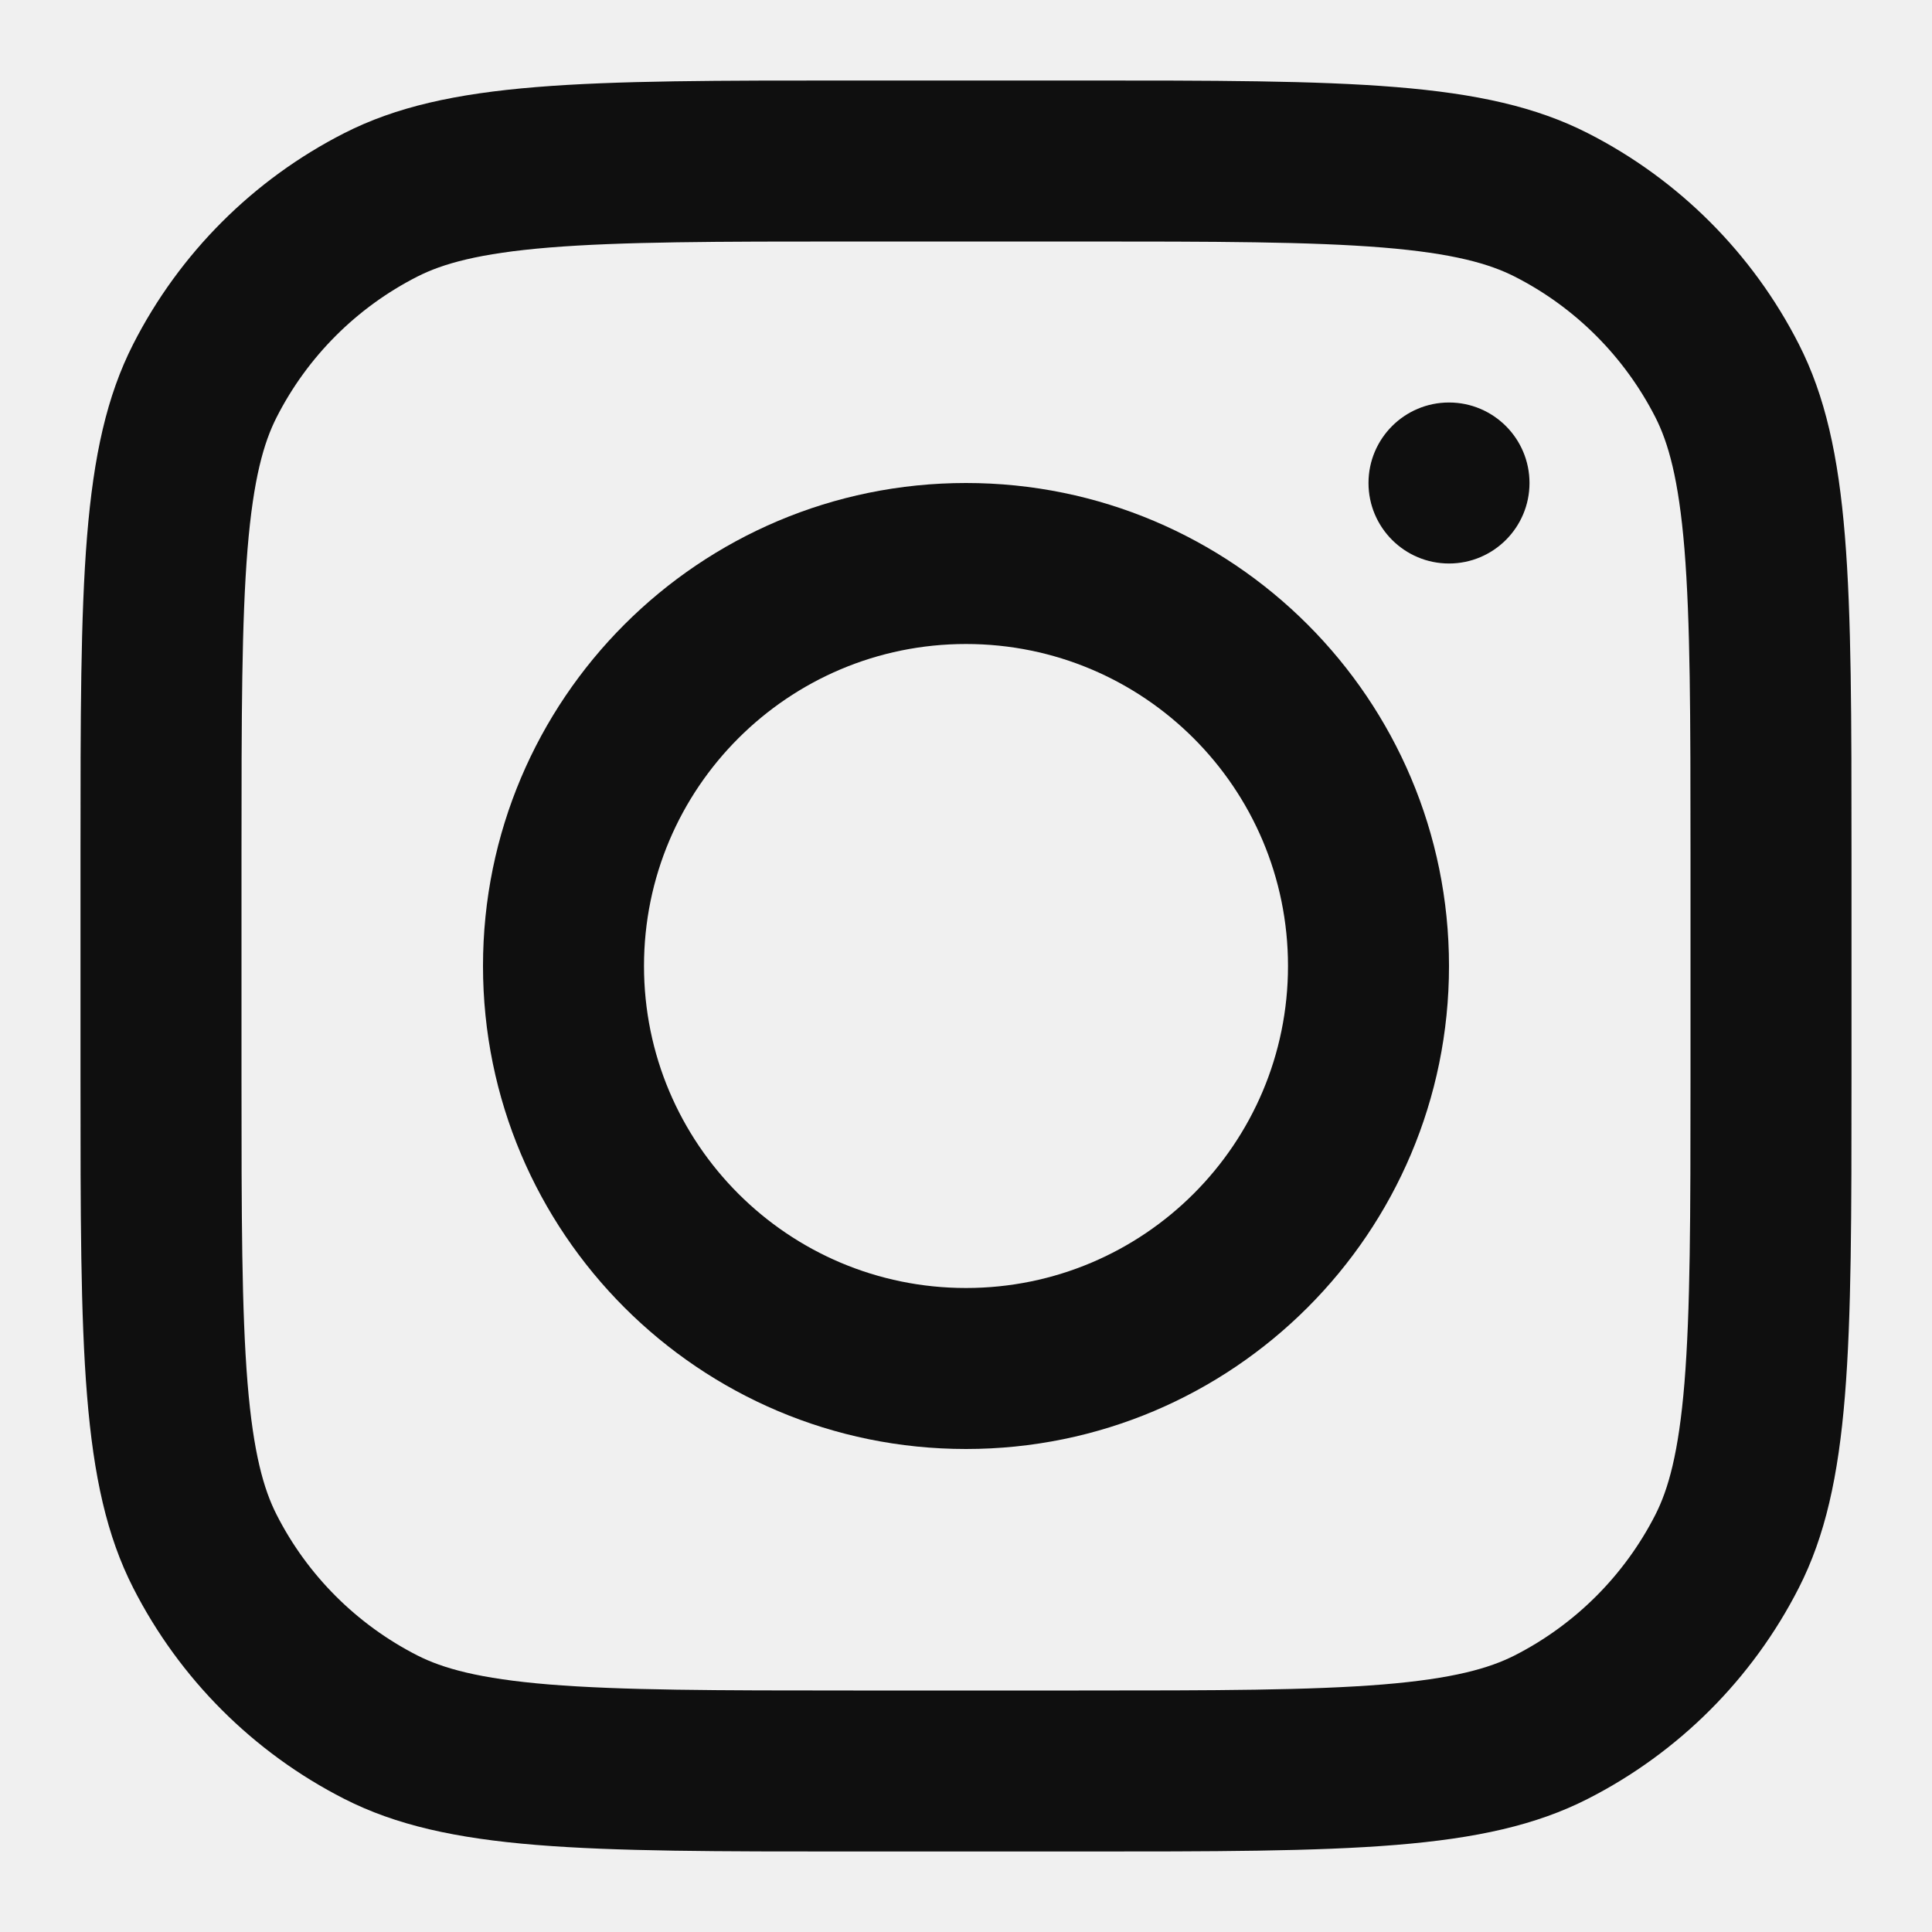
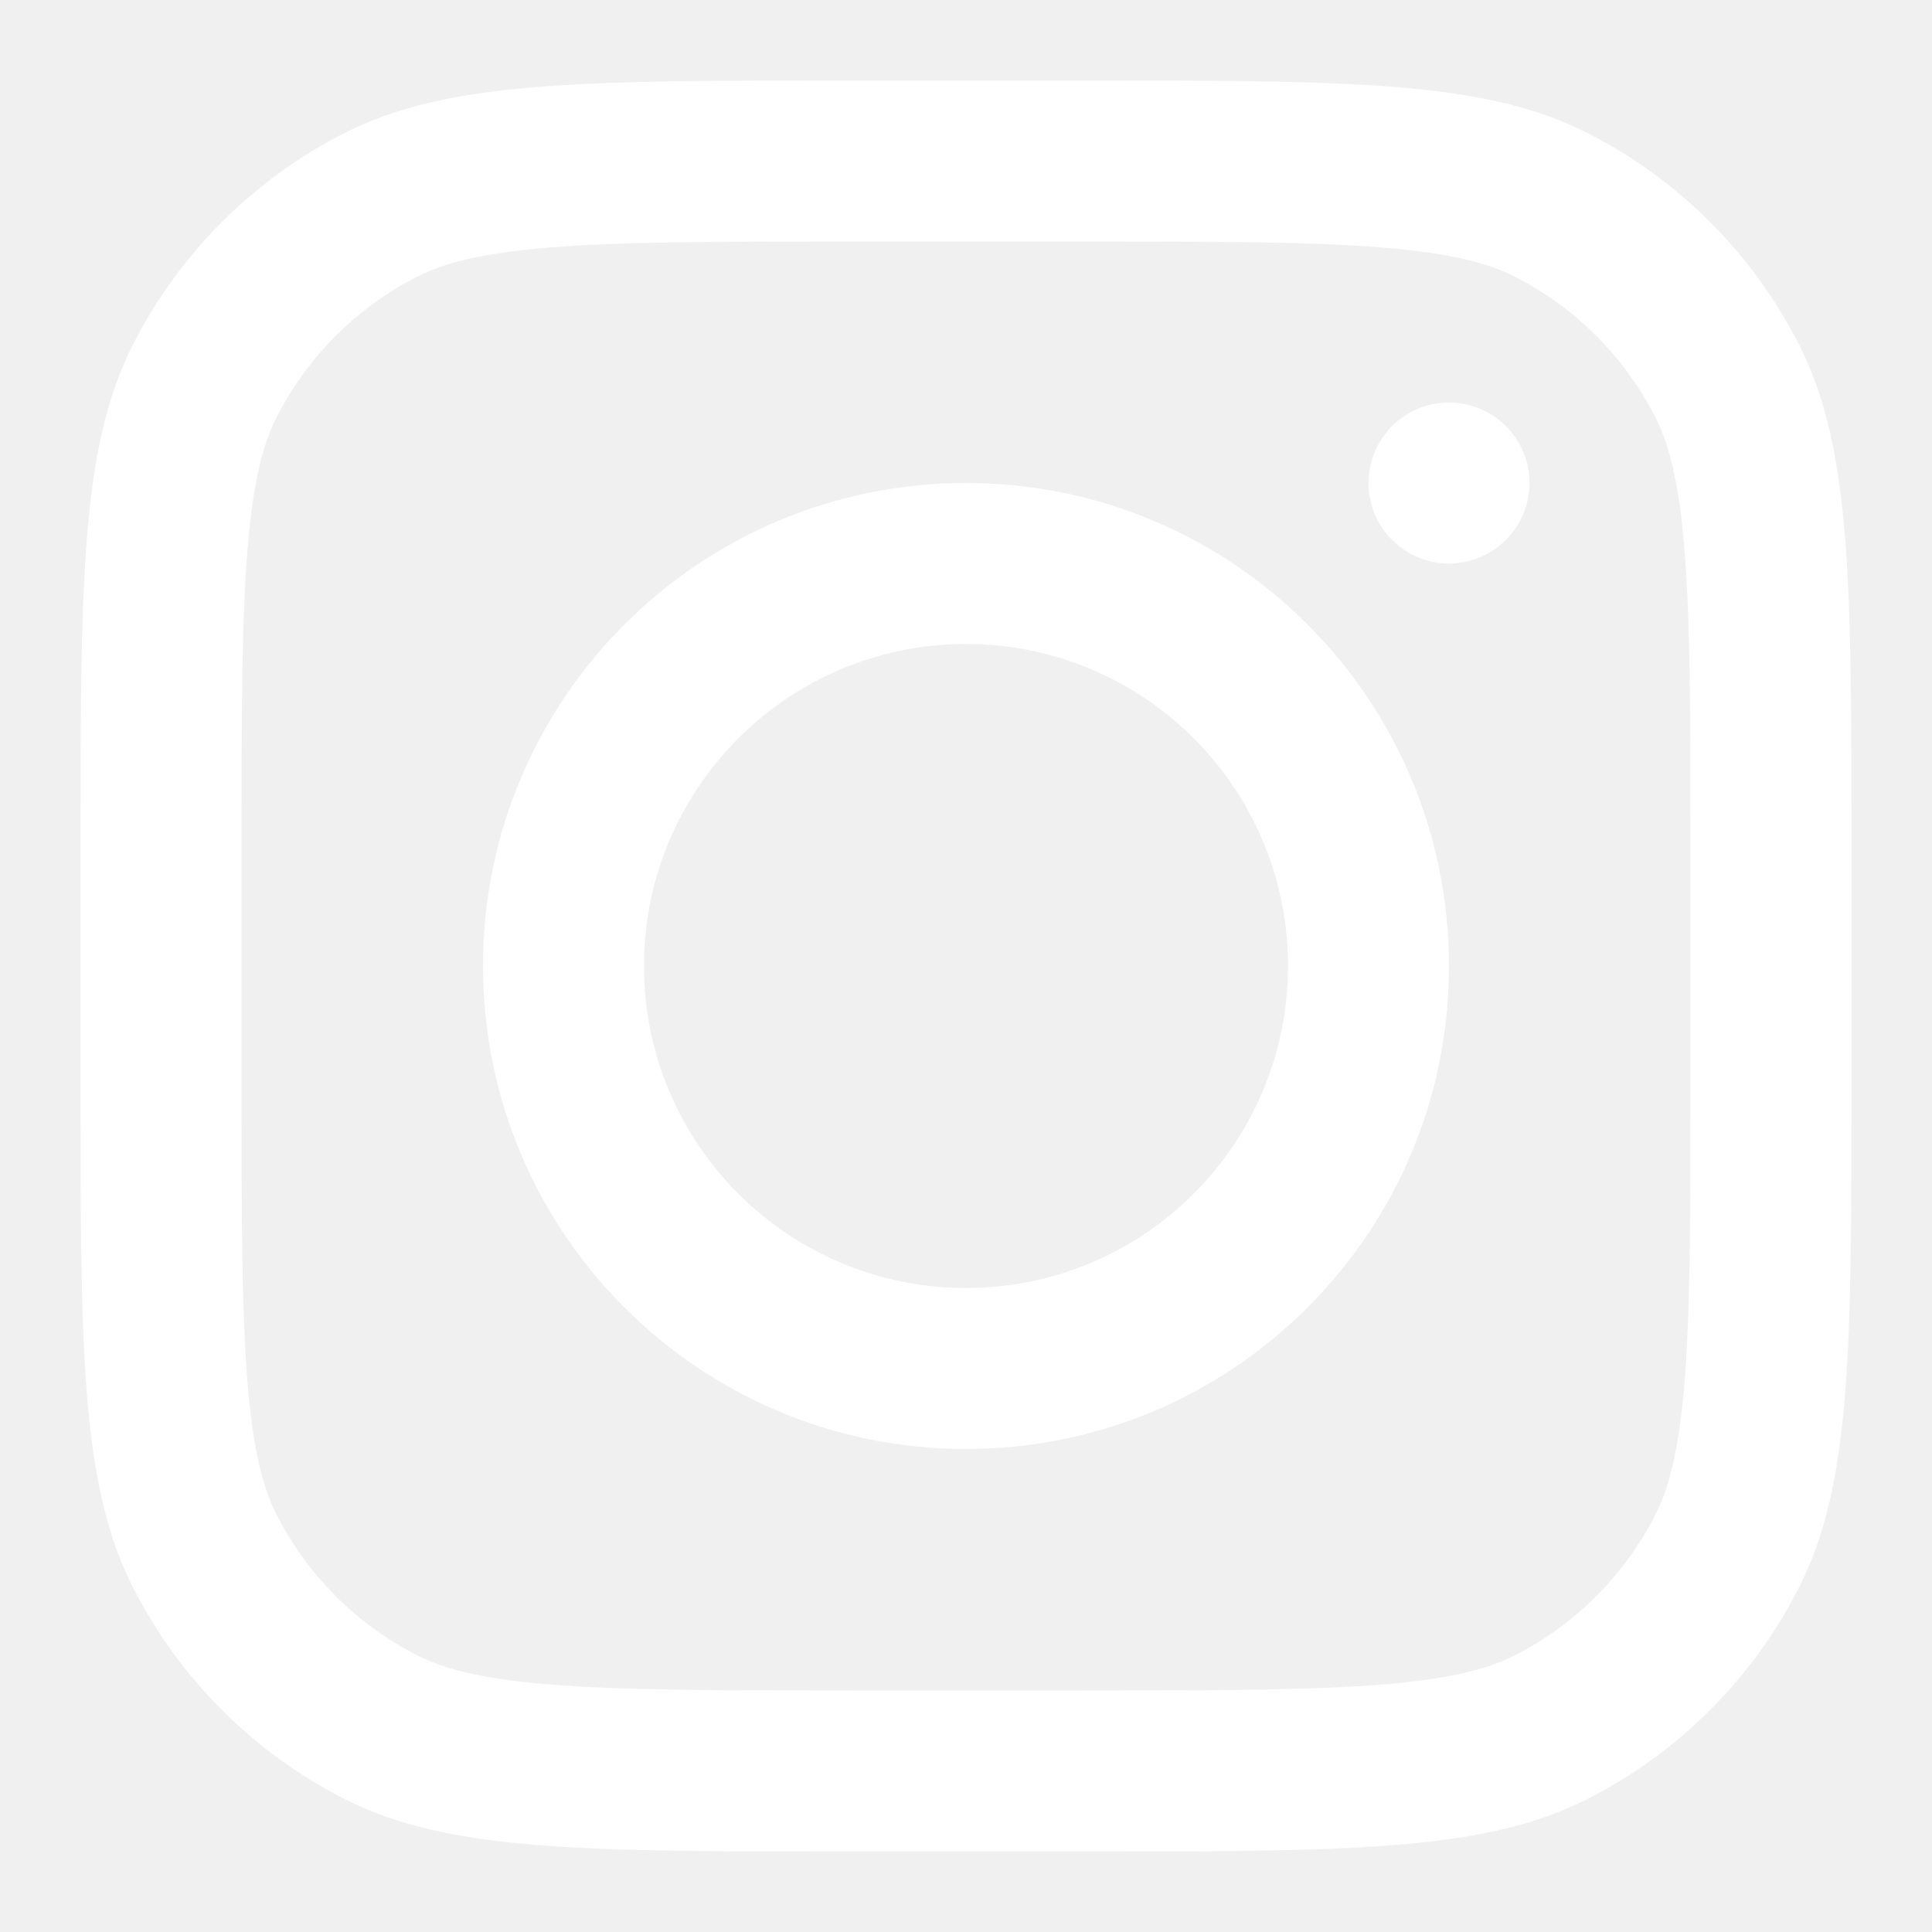
<svg xmlns="http://www.w3.org/2000/svg" width="800px" height="800px" viewBox="0 0 24 24" fill="none">
  <g id="SVGRepo_bgCarrier" stroke-width="0" />
  <g id="SVGRepo_tracerCarrier" stroke-linecap="round" stroke-linejoin="round" />
  <g id="SVGRepo_iconCarrier">
-     <path fill-rule="evenodd" clip-rule="evenodd" d="M12 18C15.314 18 18 15.314 18 12C18 8.686 15.314 6 12 6C8.686 6 6 8.686 6 12C6 15.314 8.686 18 12 18ZM12 16C14.209 16 16 14.209 16 12C16 9.791 14.209 8 12 8C9.791 8 8 9.791 8 12C8 14.209 9.791 16 12 16Z" fill="#0F0F0F" />
-     <path d="M18 5C17.448 5 17 5.448 17 6C17 6.552 17.448 7 18 7C18.552 7 19 6.552 19 6C19 5.448 18.552 5 18 5Z" fill="#0F0F0F" />
-     <path fill-rule="evenodd" clip-rule="evenodd" d="M1.654 4.276C1 5.56 1 7.24 1 10.6V13.4C1 16.76 1 18.441 1.654 19.724C2.229 20.853 3.147 21.771 4.276 22.346C5.56 23 7.24 23 10.6 23H13.4C16.76 23 18.441 23 19.724 22.346C20.853 21.771 21.771 20.853 22.346 19.724C23 18.441 23 16.76 23 13.4V10.6C23 7.24 23 5.56 22.346 4.276C21.771 3.147 20.853 2.229 19.724 1.654C18.441 1 16.76 1 13.4 1H10.6C7.24 1 5.56 1 4.276 1.654C3.147 2.229 2.229 3.147 1.654 4.276ZM13.4 3H10.6C8.887 3 7.722 3.002 6.822 3.075C5.945 3.147 5.497 3.277 5.184 3.436C4.431 3.819 3.819 4.431 3.436 5.184C3.277 5.497 3.147 5.945 3.075 6.822C3.002 7.722 3 8.887 3 10.6V13.4C3 15.113 3.002 16.278 3.075 17.178C3.147 18.055 3.277 18.503 3.436 18.816C3.819 19.569 4.431 20.18 5.184 20.564C5.497 20.723 5.945 20.853 6.822 20.925C7.722 20.998 8.887 21 10.6 21H13.4C15.113 21 16.278 20.998 17.178 20.925C18.055 20.853 18.503 20.723 18.816 20.564C19.569 20.18 20.18 19.569 20.564 18.816C20.723 18.503 20.853 18.055 20.925 17.178C20.998 16.278 21 15.113 21 13.4V10.6C21 8.887 20.998 7.722 20.925 6.822C20.853 5.945 20.723 5.497 20.564 5.184C20.18 4.431 19.569 3.819 18.816 3.436C18.503 3.277 18.055 3.147 17.178 3.075C16.278 3.002 15.113 3 13.4 3Z" fill="#0F0F0F" />
+     <path fill-rule="evenodd" clip-rule="evenodd" d="M12 18C15.314 18 18 15.314 18 12C18 8.686 15.314 6 12 6C8.686 6 6 8.686 6 12C6 15.314 8.686 18 12 18ZM12 16C14.209 16 16 14.209 16 12C16 9.791 14.209 8 12 8C9.791 8 8 9.791 8 12C8 14.209 9.791 16 12 16Z" fill="#ffffff" />
+     <path d="M18 5C17.448 5 17 5.448 17 6C17 6.552 17.448 7 18 7C18.552 7 19 6.552 19 6C19 5.448 18.552 5 18 5Z" fill="#ffffff" />
+     <path fill-rule="evenodd" clip-rule="evenodd" d="M1.654 4.276C1 5.56 1 7.24 1 10.6V13.4C1 16.76 1 18.441 1.654 19.724C2.229 20.853 3.147 21.771 4.276 22.346C5.56 23 7.24 23 10.6 23H13.4C16.76 23 18.441 23 19.724 22.346C20.853 21.771 21.771 20.853 22.346 19.724C23 18.441 23 16.76 23 13.4V10.6C23 7.24 23 5.56 22.346 4.276C21.771 3.147 20.853 2.229 19.724 1.654C18.441 1 16.76 1 13.4 1H10.6C7.24 1 5.56 1 4.276 1.654C3.147 2.229 2.229 3.147 1.654 4.276ZM13.4 3H10.6C8.887 3 7.722 3.002 6.822 3.075C5.945 3.147 5.497 3.277 5.184 3.436C4.431 3.819 3.819 4.431 3.436 5.184C3.277 5.497 3.147 5.945 3.075 6.822C3.002 7.722 3 8.887 3 10.6V13.4C3 15.113 3.002 16.278 3.075 17.178C3.147 18.055 3.277 18.503 3.436 18.816C3.819 19.569 4.431 20.18 5.184 20.564C5.497 20.723 5.945 20.853 6.822 20.925C7.722 20.998 8.887 21 10.6 21H13.4C15.113 21 16.278 20.998 17.178 20.925C18.055 20.853 18.503 20.723 18.816 20.564C19.569 20.18 20.18 19.569 20.564 18.816C20.723 18.503 20.853 18.055 20.925 17.178C20.998 16.278 21 15.113 21 13.4V10.6C21 8.887 20.998 7.722 20.925 6.822C20.853 5.945 20.723 5.497 20.564 5.184C20.18 4.431 19.569 3.819 18.816 3.436C18.503 3.277 18.055 3.147 17.178 3.075C16.278 3.002 15.113 3 13.4 3Z" fill="#ffffff" />
  </g>
</svg>
